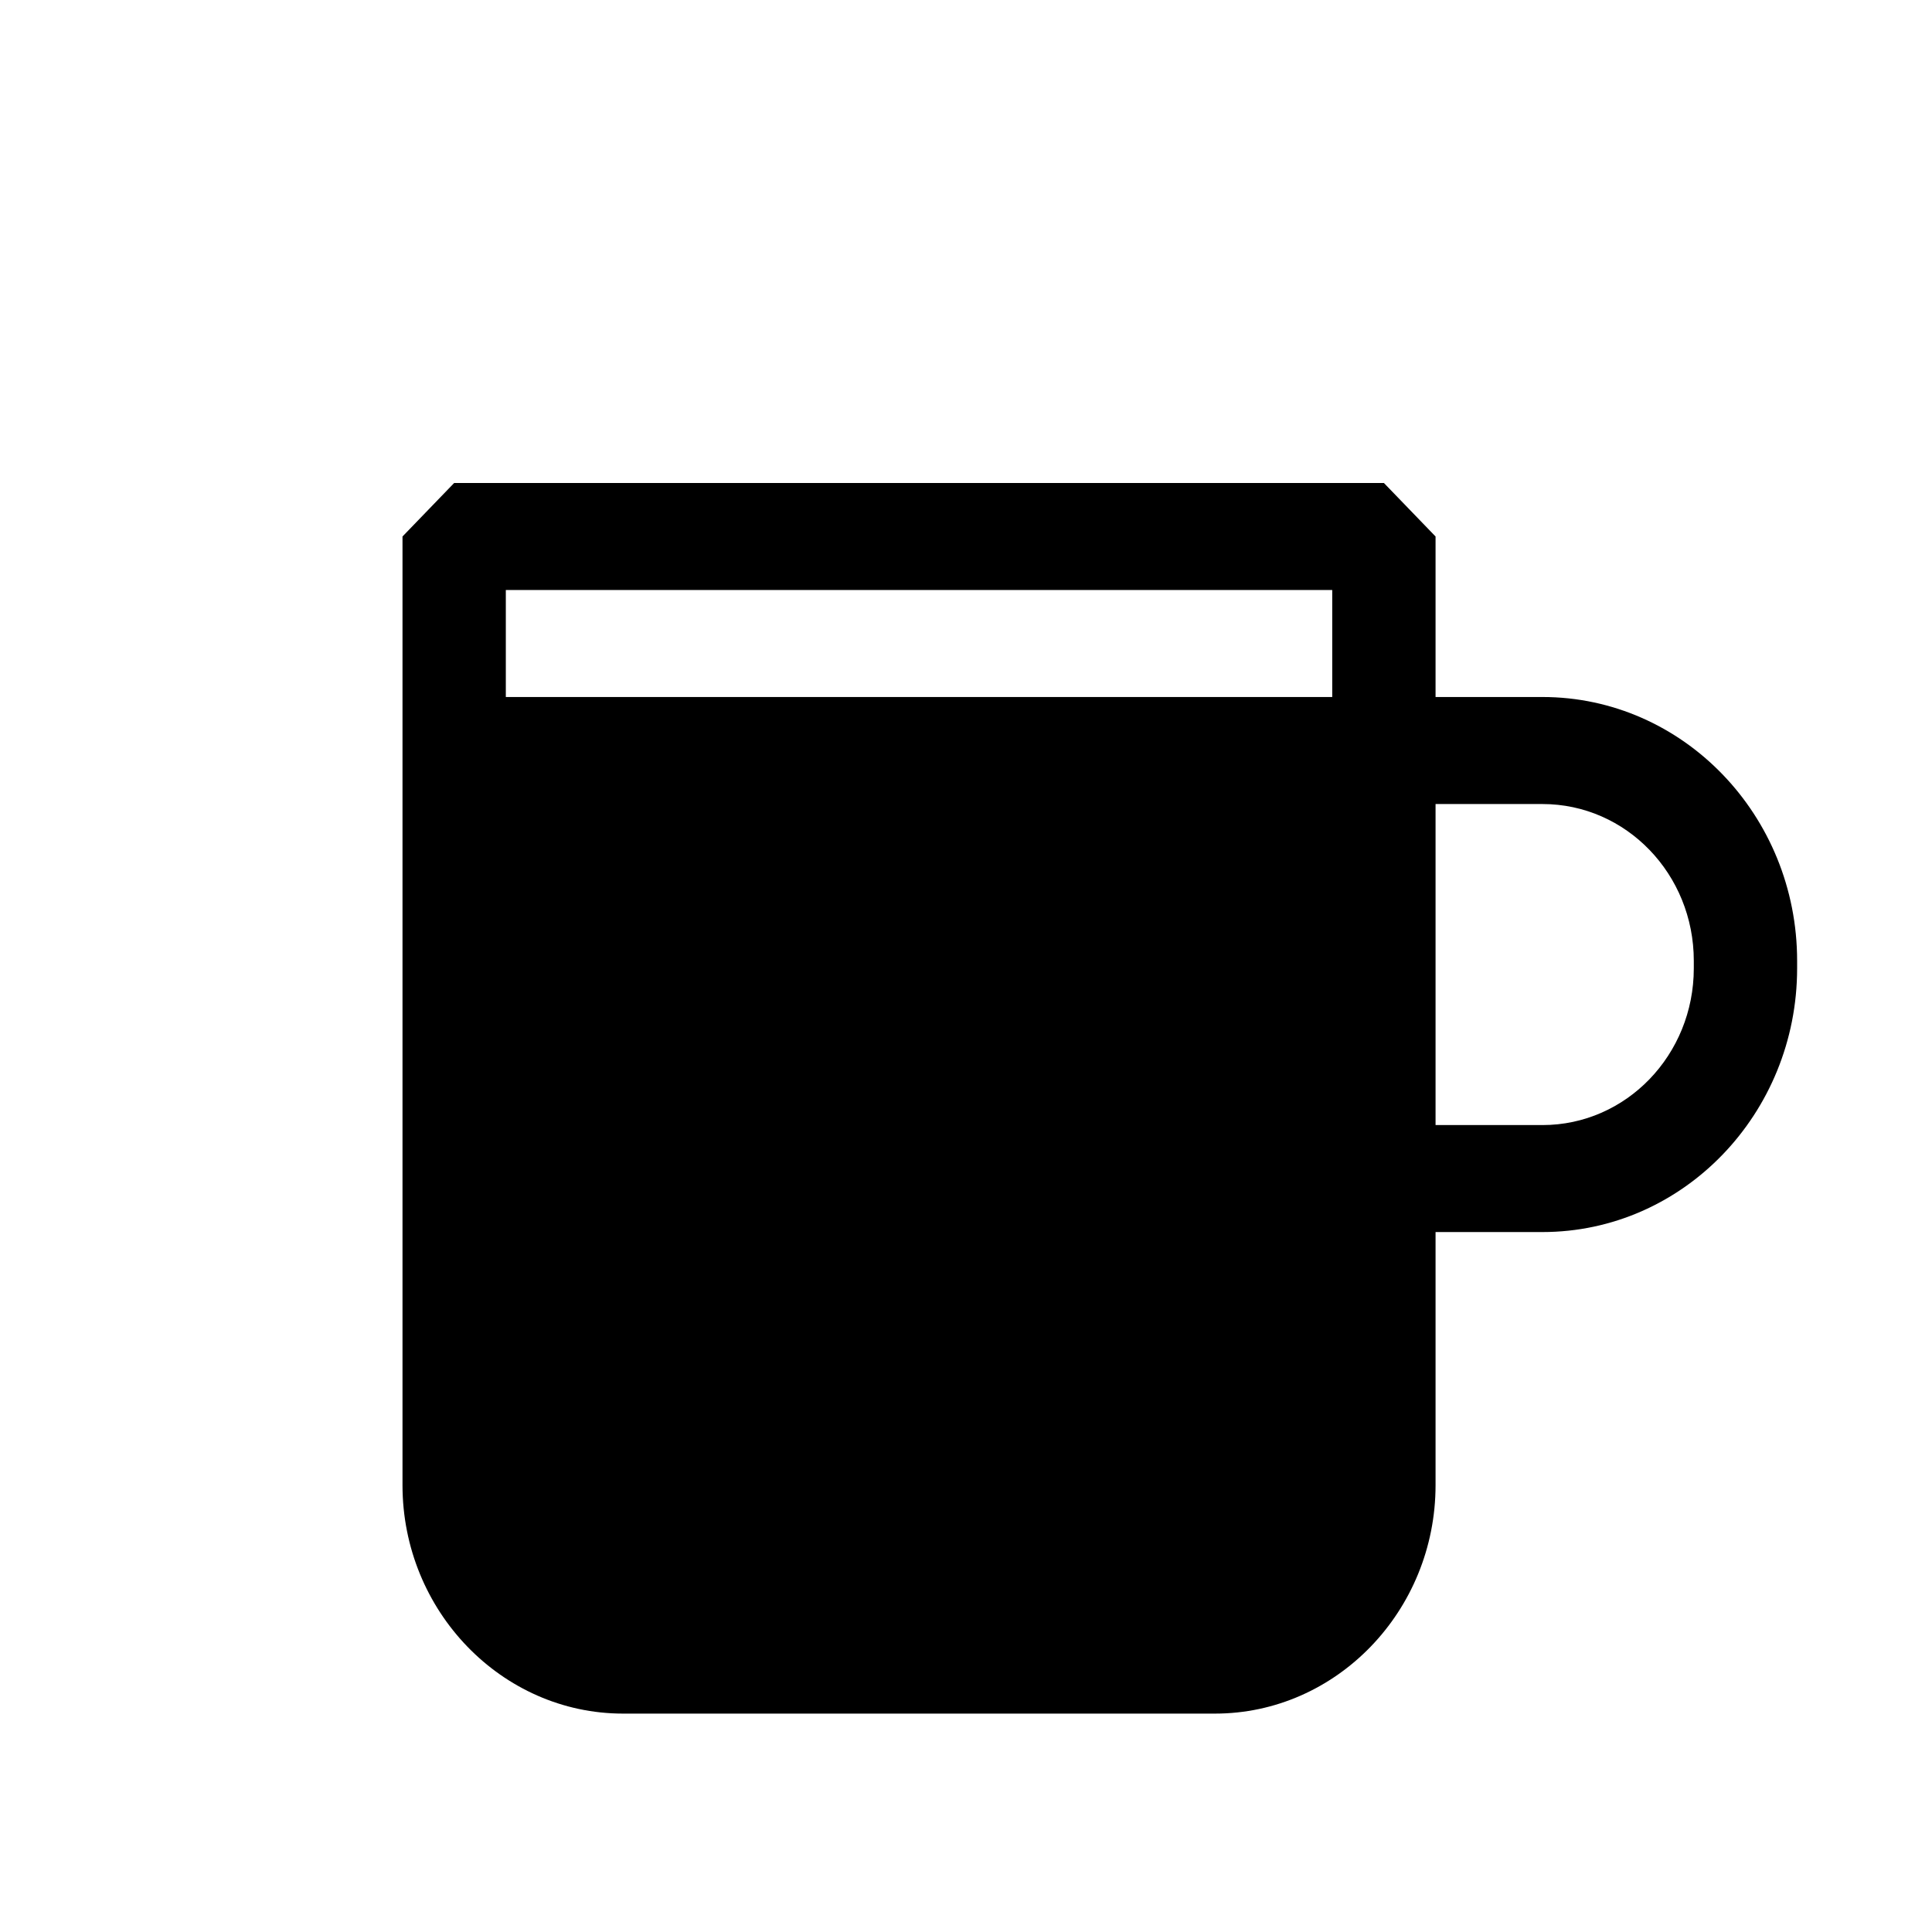
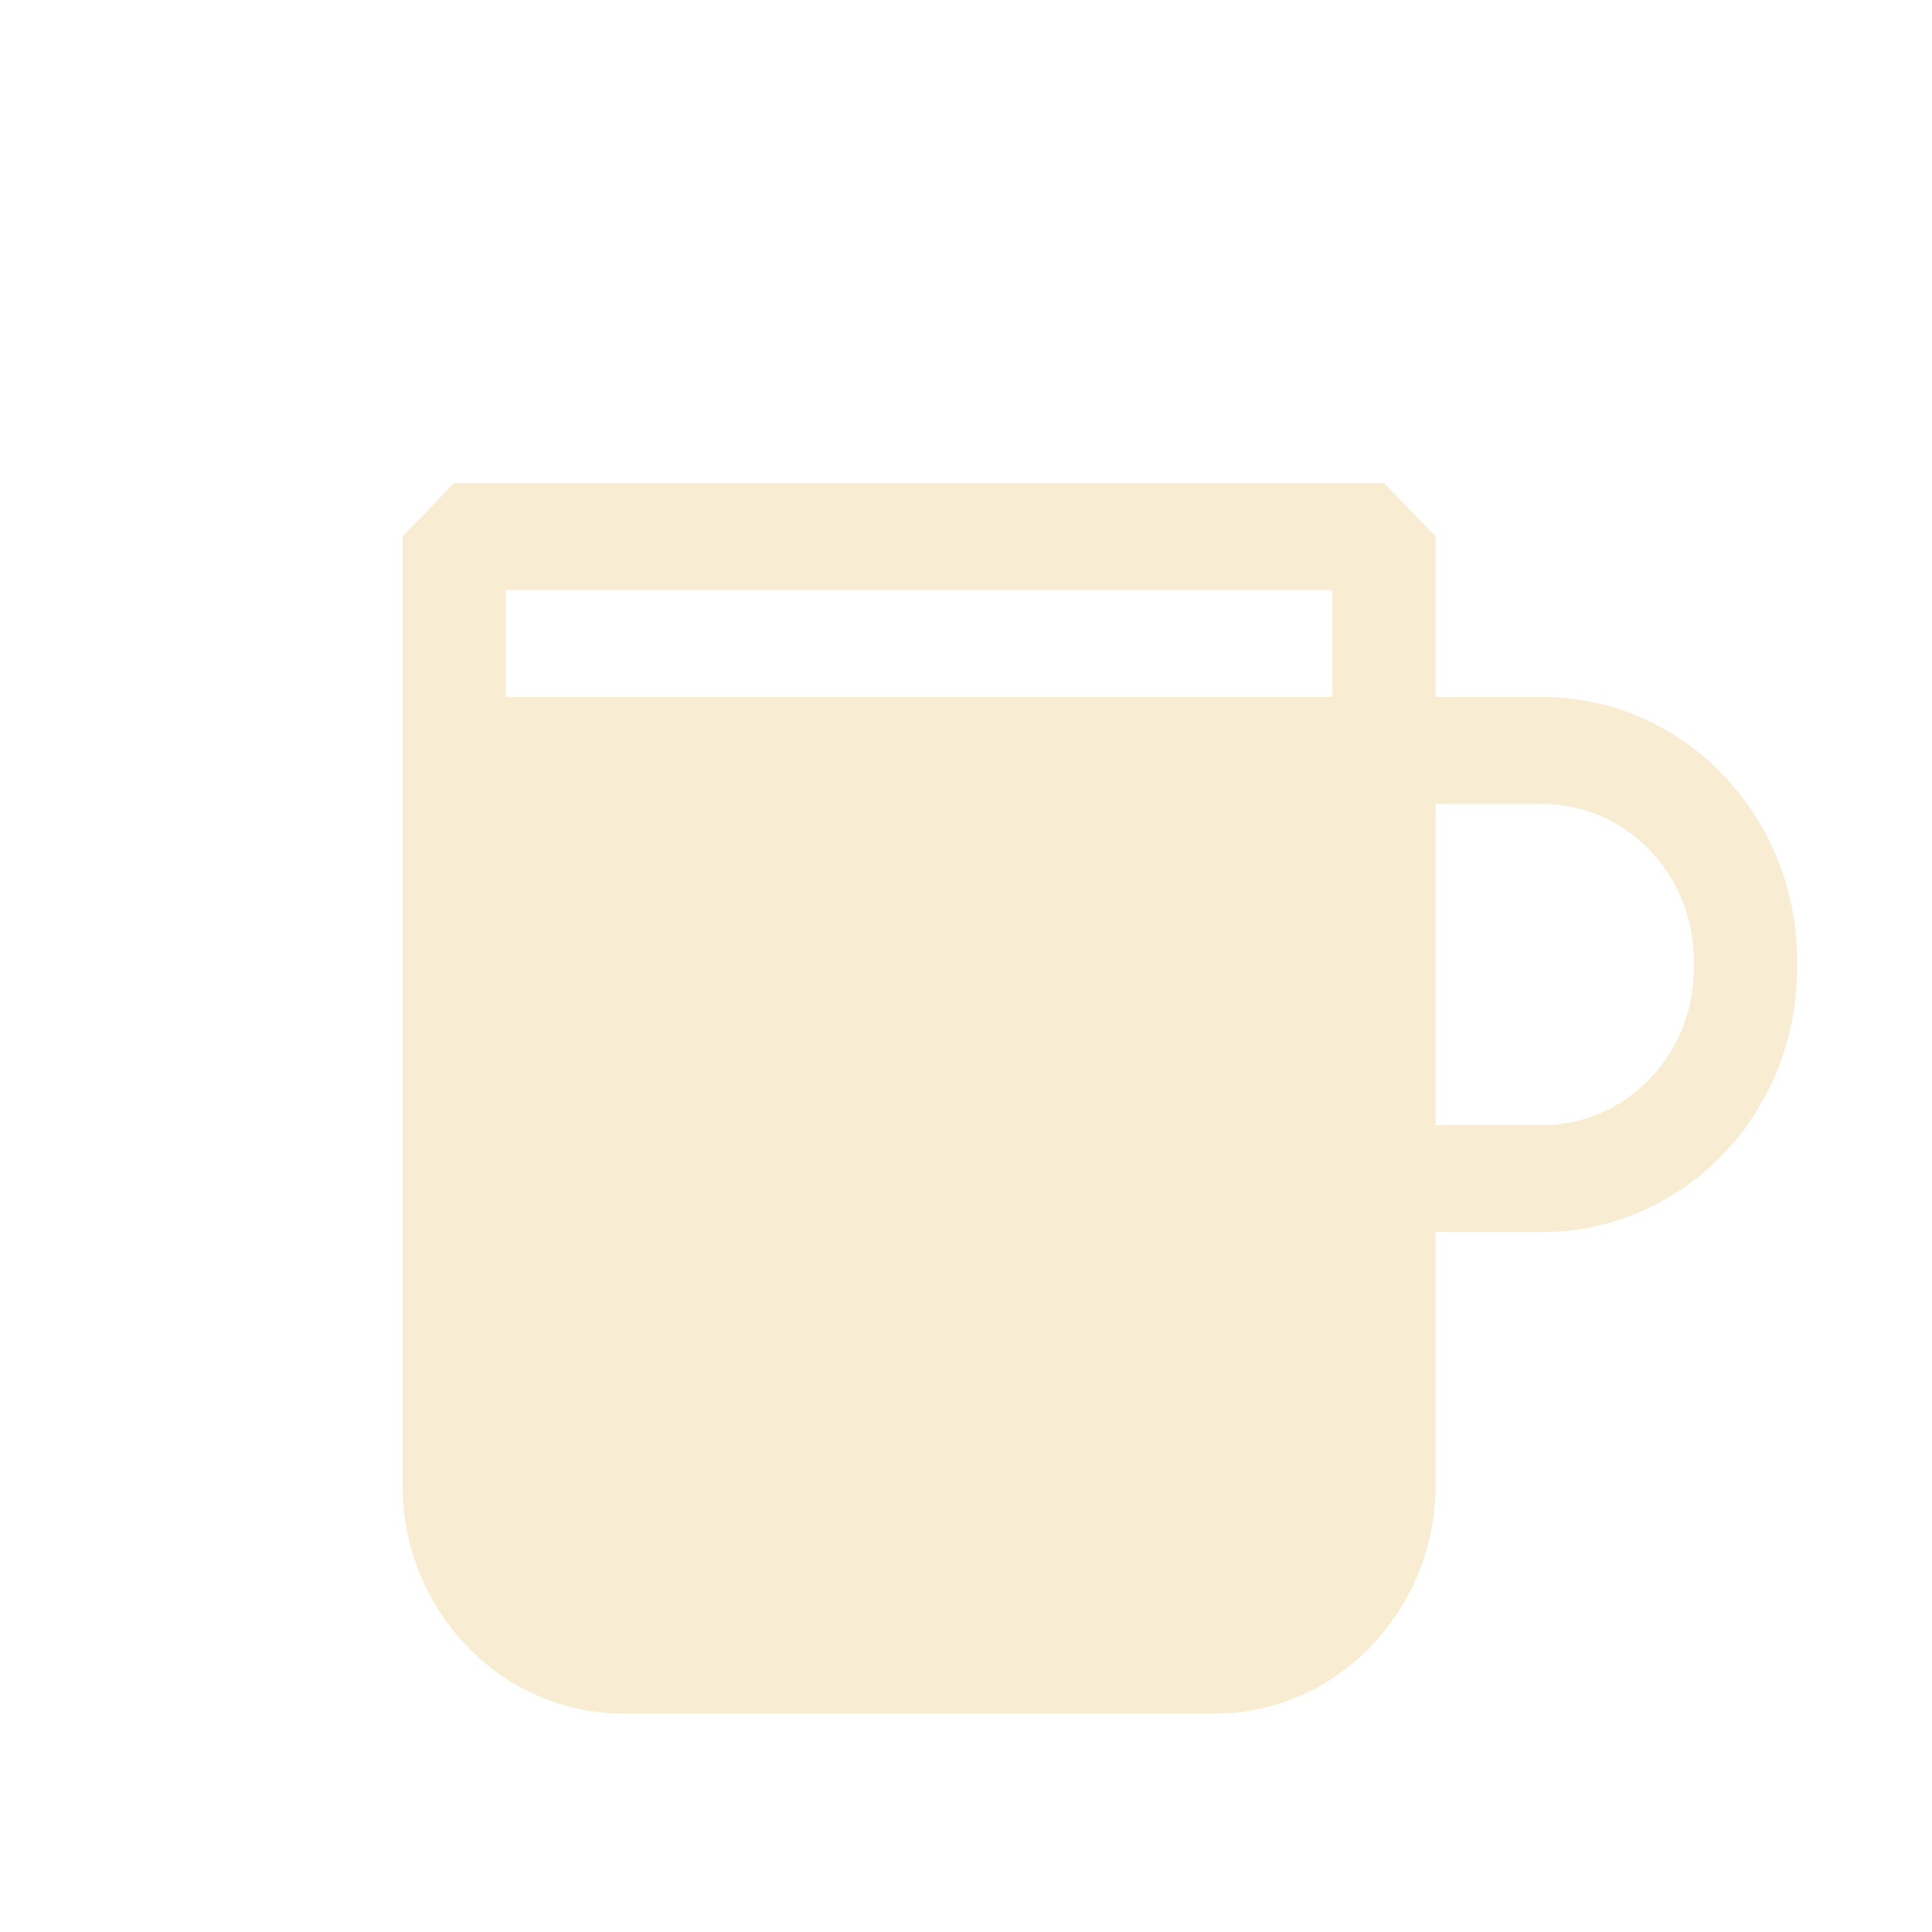
<svg xmlns="http://www.w3.org/2000/svg" width="48px" height="48px" viewBox="0 0 48 48" version="1.1">
  <g id="Vertuo---230ml" stroke="none" stroke-width="1" fill="none" fill-rule="evenodd">
-     <g id="_brand-icons/Products/Ristretto-Copy-4" transform="translate(10, 12)" fill="#000000">
+     <g id="_brand-icons/Products/Ristretto-Copy-4" transform="translate(10, 12)" fill="#F8ECD3">
      <path d="M28.322,5.317 L25.666,5.317 L25.666,1.329 L24.383,0 L1.283,0 L-7.44132029e-13,1.329 L-7.44132029e-13,24.898 C-7.44132029e-13,28.022 2.464,30.574 5.48,30.574 L20.186,30.574 C23.202,30.574 25.666,28.022 25.666,24.898 L25.666,18.61 L28.322,18.61 C31.813,18.61 34.649,15.672 34.649,12.057 L34.649,11.871 C34.649,8.255 31.813,5.317 28.322,5.317 Z M23.099,2.659 L23.099,5.317 L2.567,5.317 L2.567,2.659 L23.099,2.659 Z M32.082,12.057 C32.082,14.21 30.401,15.952 28.322,15.952 L25.666,15.952 L25.666,7.976 L28.322,7.976 C30.401,7.976 32.082,9.717 32.082,11.871 L32.082,12.057 Z" id="Shape" />
    </g>
  </g>
</svg>
